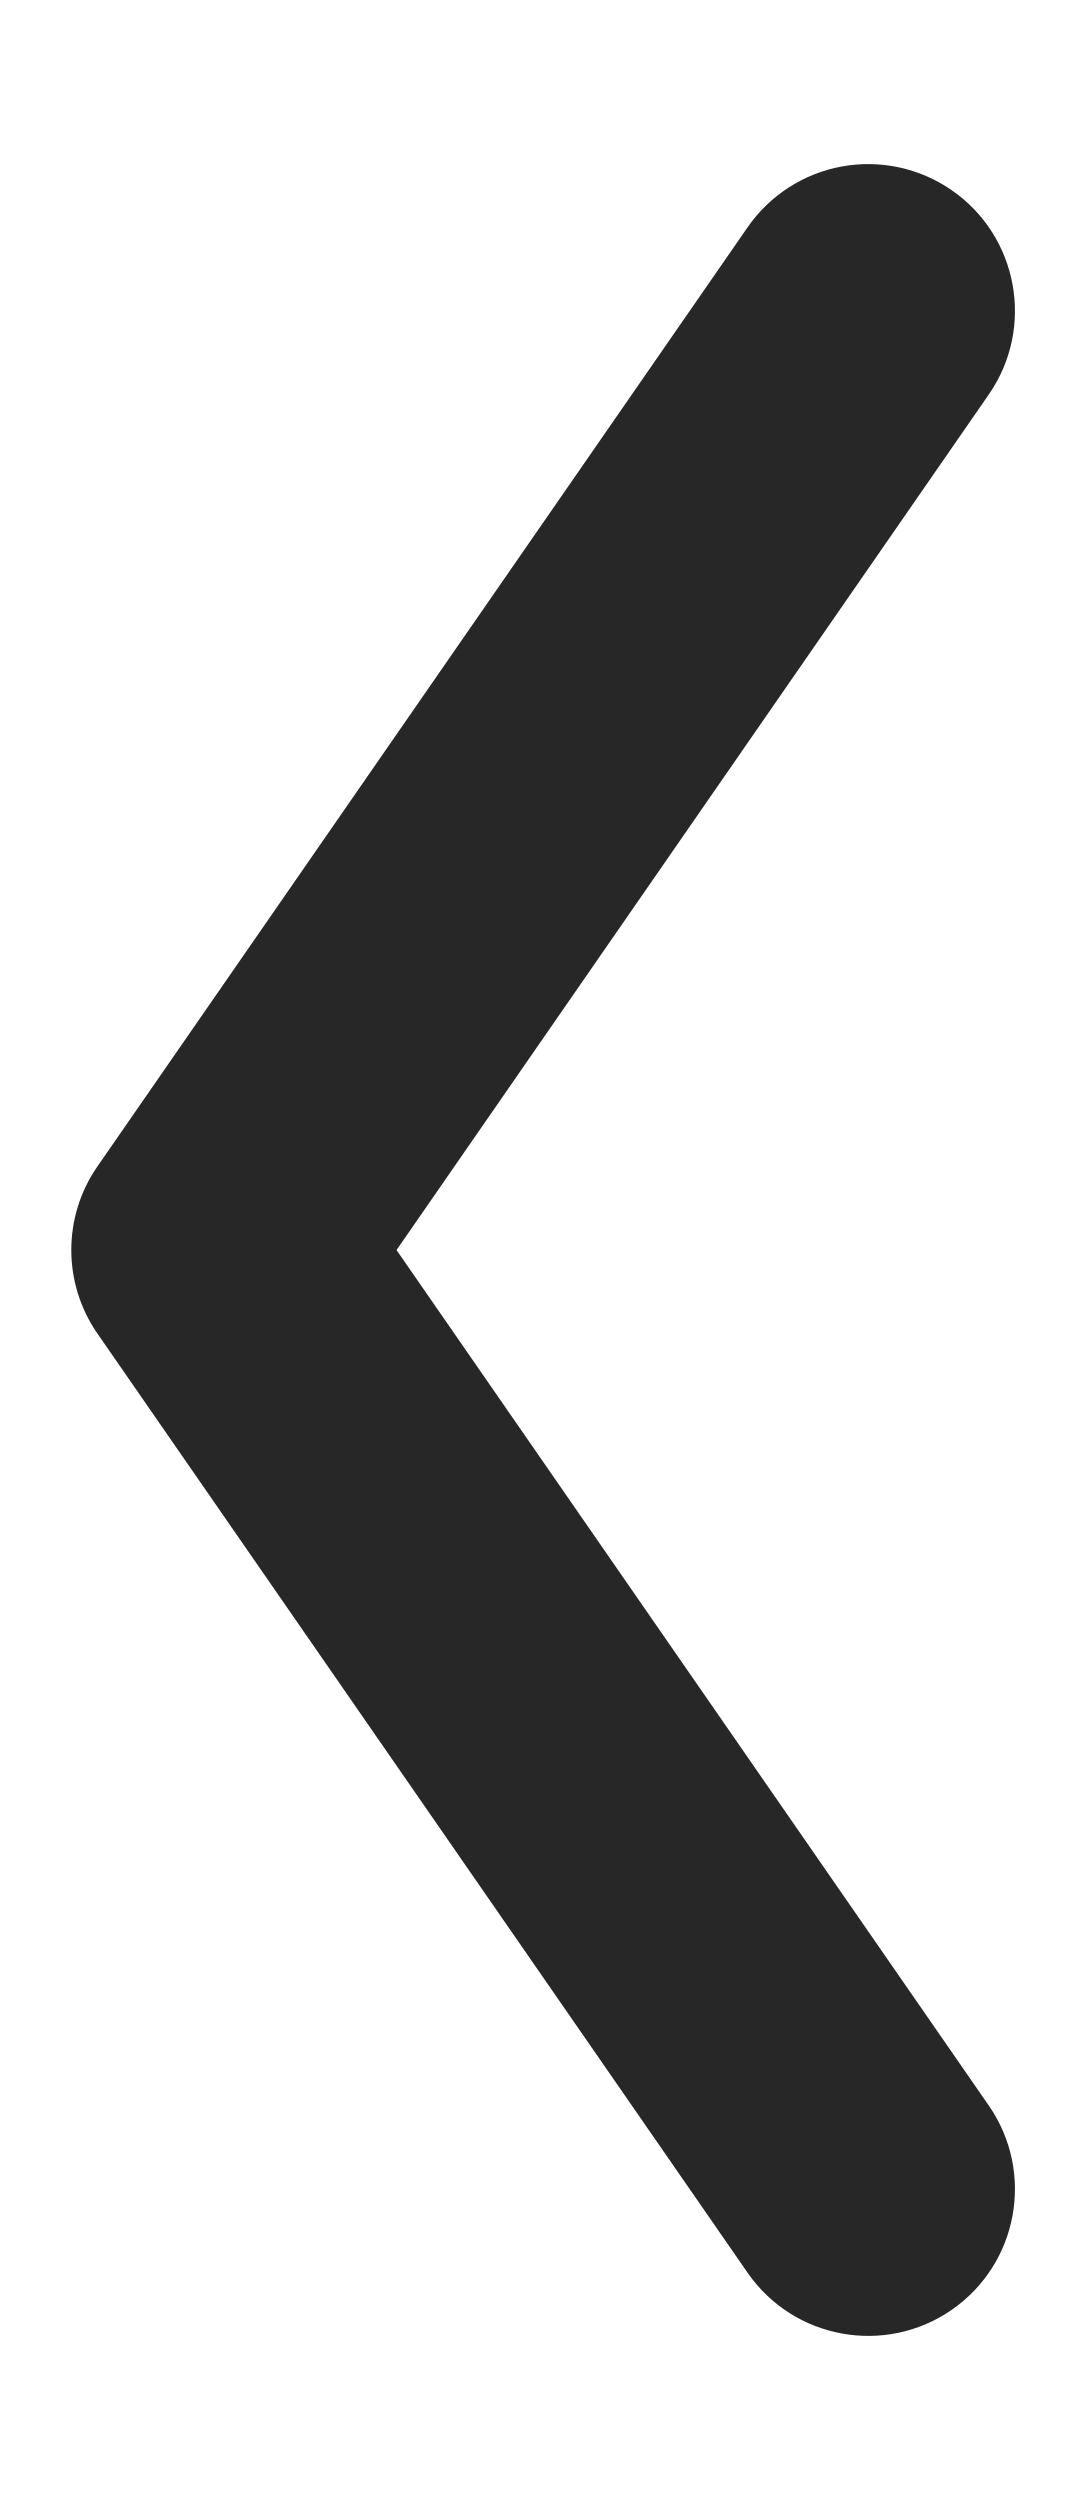
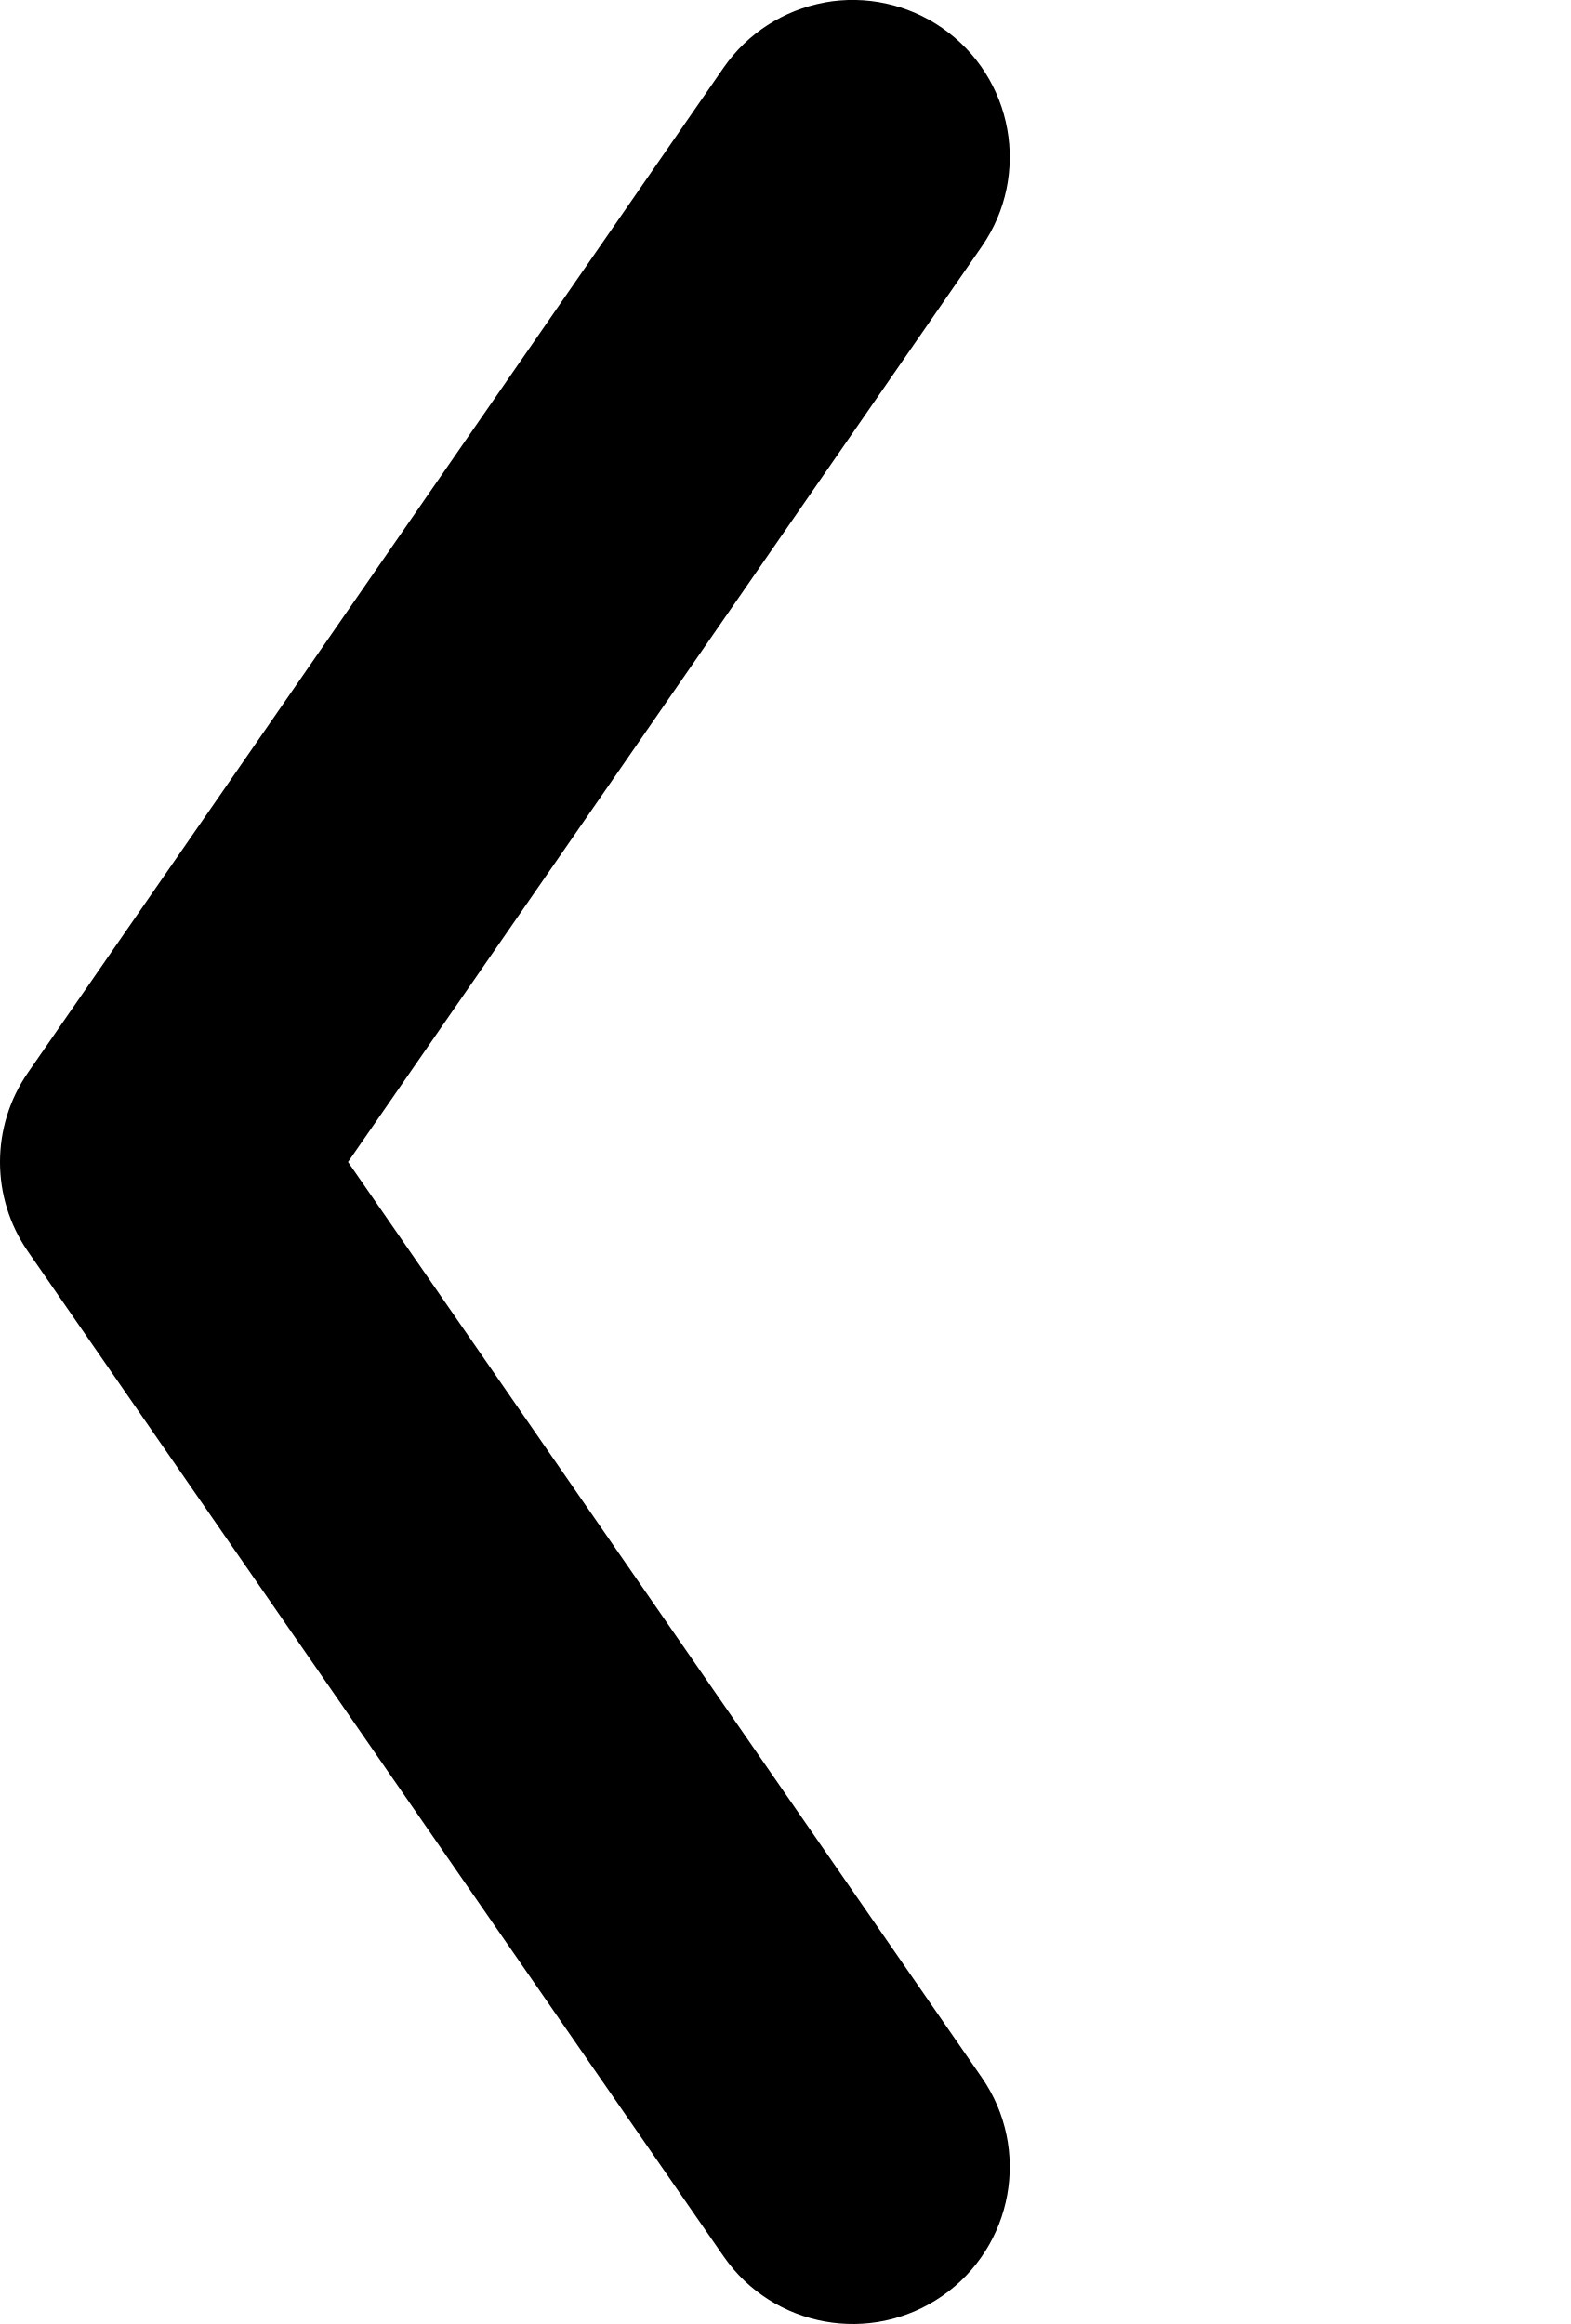
- <svg xmlns="http://www.w3.org/2000/svg" width="64.304" height="148" viewBox="0 0 17.014 39.158" version="1.1" id="svg5">
+ <svg xmlns="http://www.w3.org/2000/svg" width="100" height="148" viewBox="0 0 26.458 39.158" version="1.1" id="svg5">
  <defs id="defs2" />
  <g id="layer1" transform="translate(-19.49878,2.645833)">
-     <path style="color:#000000;fill:#272727;fill-opacity:1;stroke-width:0.869;stroke-linecap:round;stroke-linejoin:round;-inkscape-stroke:none" d="m 32.686,-0.039 a 2.299,2.299 0 0 0 -1.478,0.954 L 21.024,15.625 a 2.299,2.299 0 0 0 0,2.616 l 10.184,14.711 a 2.299,2.299 0 0 0 3.198,0.582 2.299,2.299 0 0 0 0.582,-3.198 L 25.71,16.934 34.988,3.531 A 2.299,2.299 0 0 0 34.406,0.333 2.299,2.299 0 0 0 32.686,-0.039 Z" id="path958" />
+     <path style="color:#000000;fill:#000000;fill-opacity:1;stroke-width:1;stroke-linecap:round;stroke-linejoin:round;-inkscape-stroke:none" d="M 33.392,-2.603 A 2.646,2.646 0 0 0 31.691,-1.505 L 19.969,15.428 a 2.646,2.646 0 0 0 0,3.012 L 31.691,35.372 a 2.646,2.646 0 0 0 3.681,0.67 2.646,2.646 0 0 0 0.67,-3.682 L 25.363,16.933 36.042,1.506 a 2.646,2.646 0 0 0 -0.67,-3.682 2.646,2.646 0 0 0 -1.98,-0.428 z" id="path958" />
  </g>
</svg>
